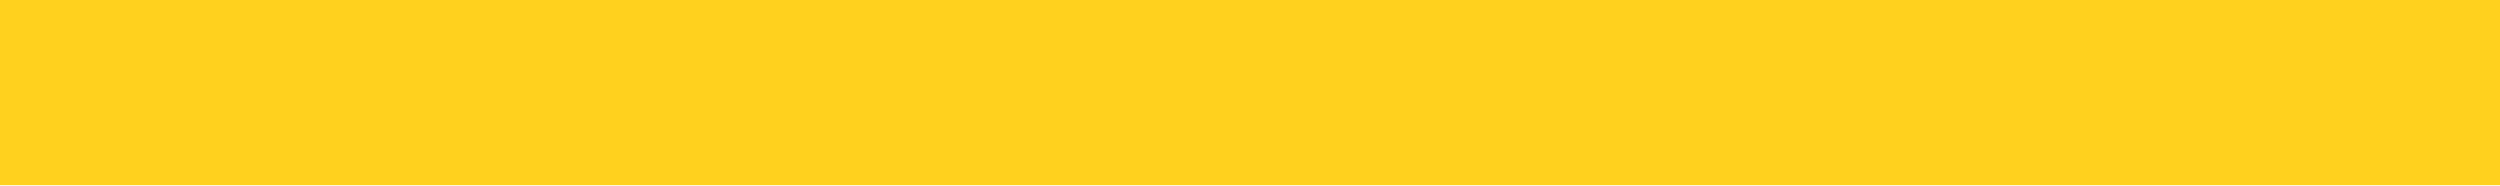
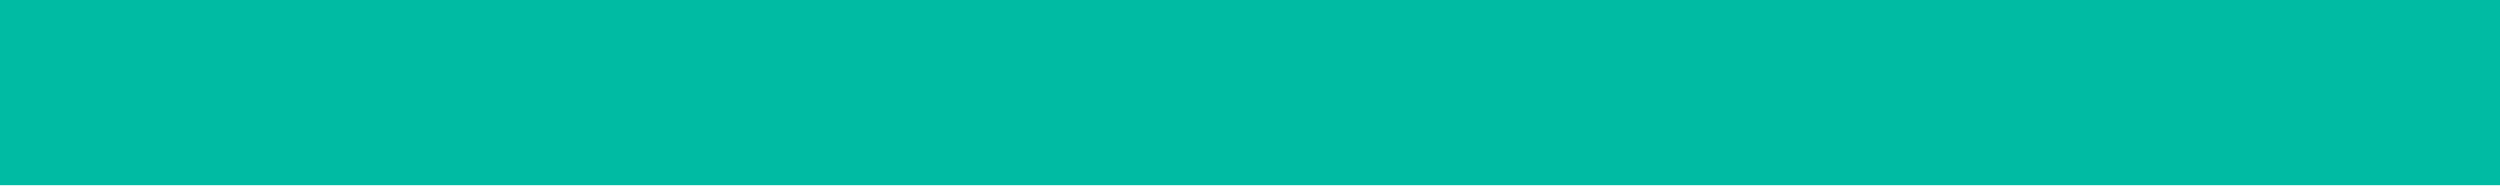
<svg xmlns="http://www.w3.org/2000/svg" width="54" height="4" viewBox="0 0 54 4">
  <defs>
    <style>
      .cls-1 {
-         fill: #ffd11e;
+         fill: #00bba3;
      }
    </style>
  </defs>
  <rect id="heading030_line01_v9.svg" class="cls-1" width="54" height="4" />
</svg>
